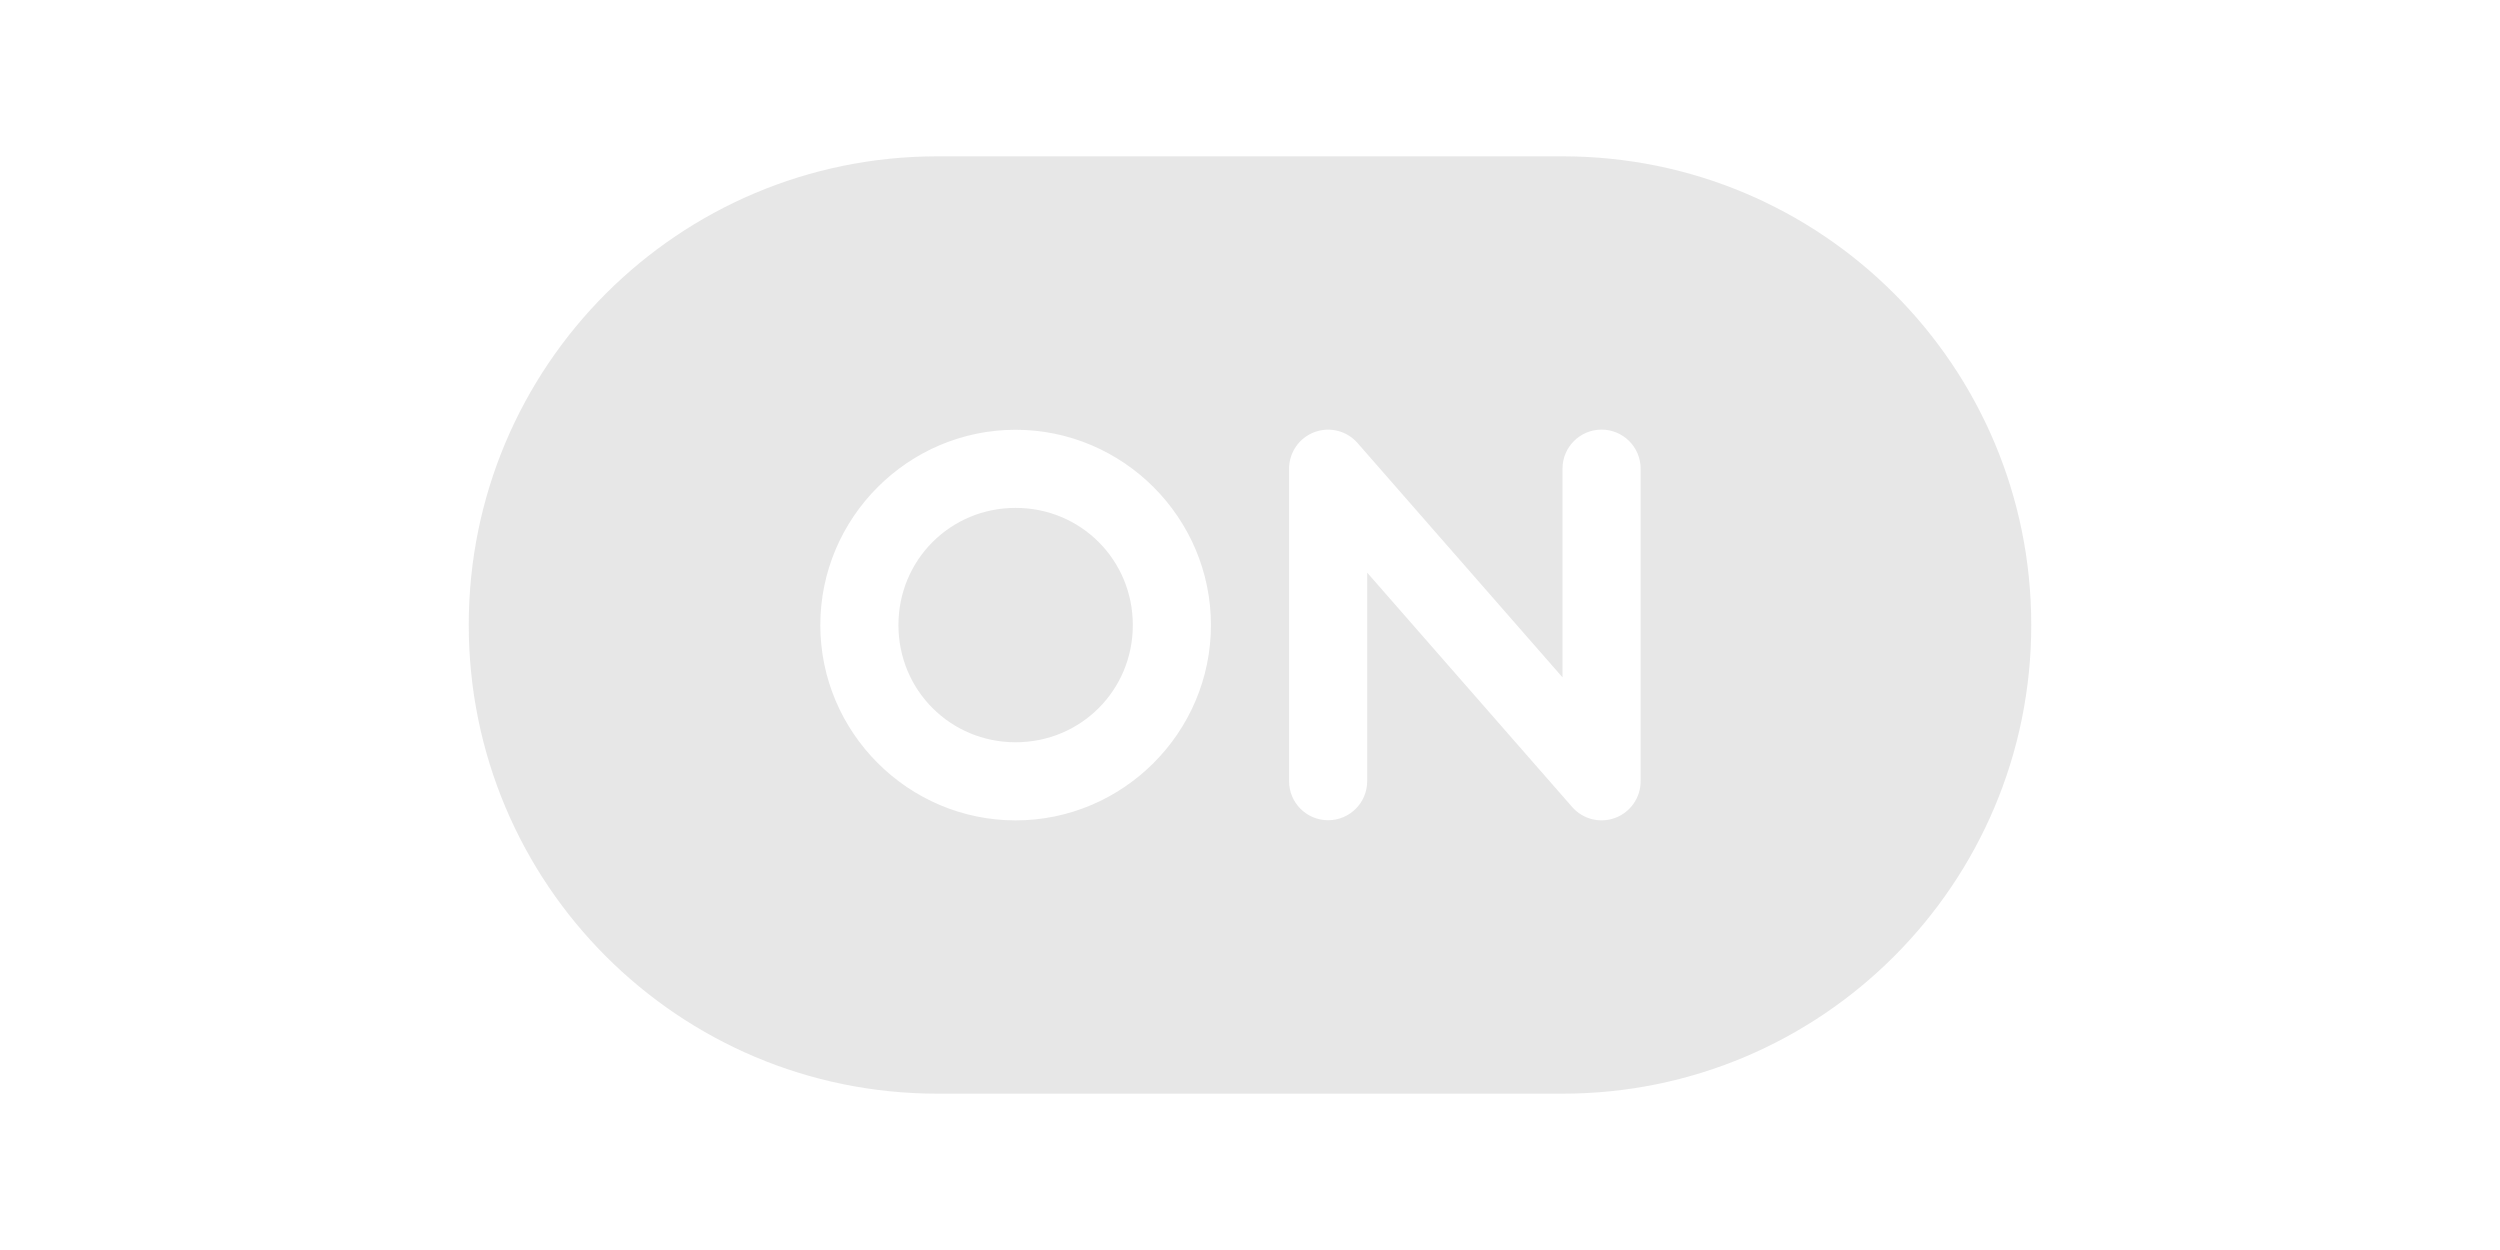
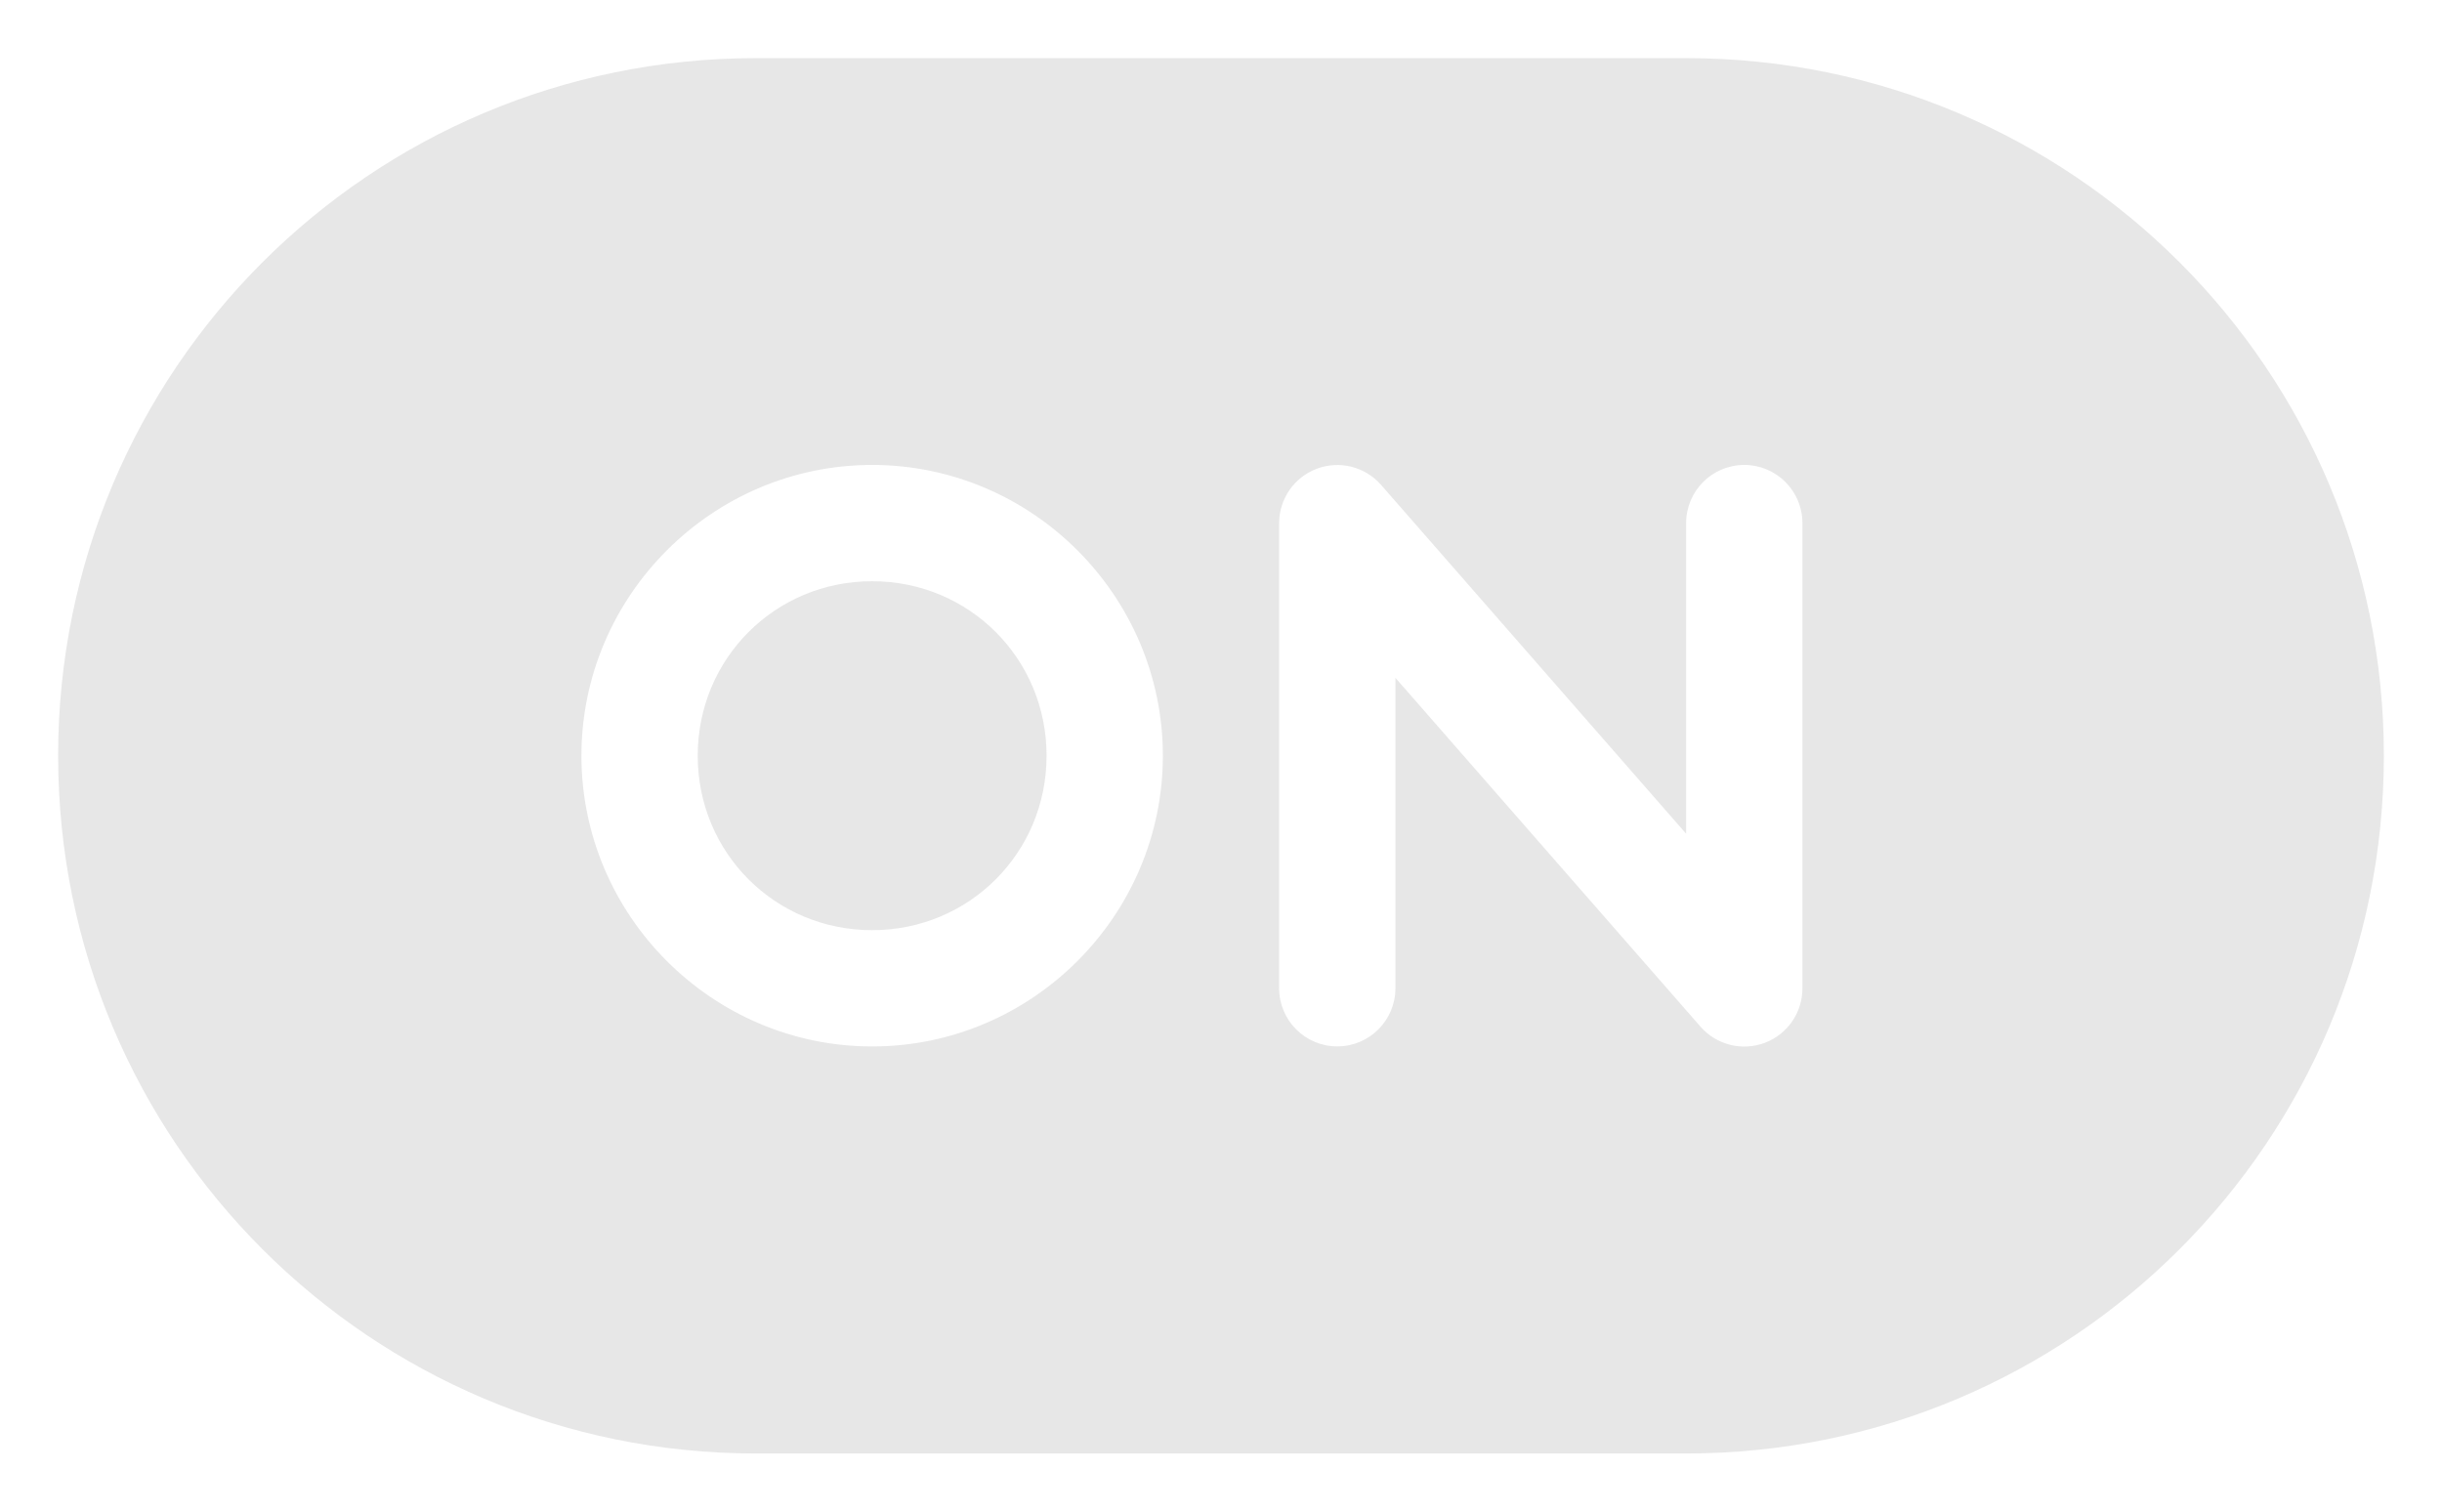
- <svg xmlns="http://www.w3.org/2000/svg" width="64" height="32" version="1.1" viewBox="0 0 64 32">
-   <g transform="translate(0 -1020.4)">
-     <path transform="translate(0 1020.4)" d="m24 4.002c-6.631 0-12 5.365-12 11.996 0 6.631 5.369 12 12 12h16c6.631 0 12-5.369 12-12 0-6.631-5.369-11.996-12-11.996h-16zm17 6.996a1 1 0 0 1 1 1v8a1 1 0 0 1 -1.752 0.662l-5.248-6v5.338a1 1 0 0 1 -1 1 1 1 0 0 1 -1 -1v-8a1 1 0 0 1 1.752 -0.658l5.248 6v-5.342a1 1 0 0 1 1 -1zm-15 0.004c2.75 0 5 2.25 5 5s-2.25 5-5 5-5-2.25-5-5 2.25-5 5-5zm0 2c-1.669 0-3 1.331-3 3s1.331 3 3 3 3-1.331 3-3-1.331-3-3-3z" color="#000000" color-rendering="auto" dominant-baseline="auto" fill="#e0e0e0" fill-opacity=".784" image-rendering="auto" shape-rendering="auto" solid-color="#000000" style="font-feature-settings:normal;font-variant-alternates:normal;font-variant-caps:normal;font-variant-east-asian:normal;font-variant-ligatures:normal;font-variant-numeric:normal;font-variant-position:normal;isolation:auto;mix-blend-mode:normal;shape-padding:0;text-decoration-color:#000000;text-decoration-line:none;text-decoration-style:solid;text-indent:0;text-orientation:mixed;text-transform:none;white-space:normal" />
+ <svg xmlns="http://www.w3.org/2000/svg" width="42" height="26" version="1.1" viewBox="0 0 42 26">
+   <g transform="translate(0 -1026.4)">
+     <path d="m13 1027.4c-6.631 0-12 5.366-12 11.998s5.369 12.002 12 12.002h16c6.631 0 12-5.37 12-12.002s-5.369-11.998-12-11.998zm17 6.997a1 1 0 0 1 1 1v8.001a1 1 0 0 1 -1.752 0.662l-5.248-6.001v5.339a1 1 0 0 1 -1 1 1 1 0 0 1 -1 -1v-8.001a1 1 0 0 1 1.752 -0.658l5.248 6.001v-5.343a1 1 0 0 1 1 -1zm-15 0c2.75 0 5 2.251 5 5.001s-2.25 5.001-5 5.001-5-2.251-5-5.001 2.25-5.001 5-5.001zm0 2c-1.669 0-3 1.331-3 3.001s1.331 3.001 3 3.001 3-1.331 3-3.001-1.331-3.001-3-3.001z" color="#000000" color-rendering="auto" dominant-baseline="auto" fill="#e0e0e0" fill-opacity=".784" image-rendering="auto" shape-rendering="auto" solid-color="#000000" style="font-feature-settings:normal;font-variant-alternates:normal;font-variant-caps:normal;font-variant-ligatures:normal;font-variant-numeric:normal;font-variant-position:normal;isolation:auto;mix-blend-mode:normal;shape-padding:0;text-decoration-color:#000000;text-decoration-line:none;text-decoration-style:solid;text-indent:0;text-orientation:mixed;text-transform:none;white-space:normal" />
  </g>
</svg>
